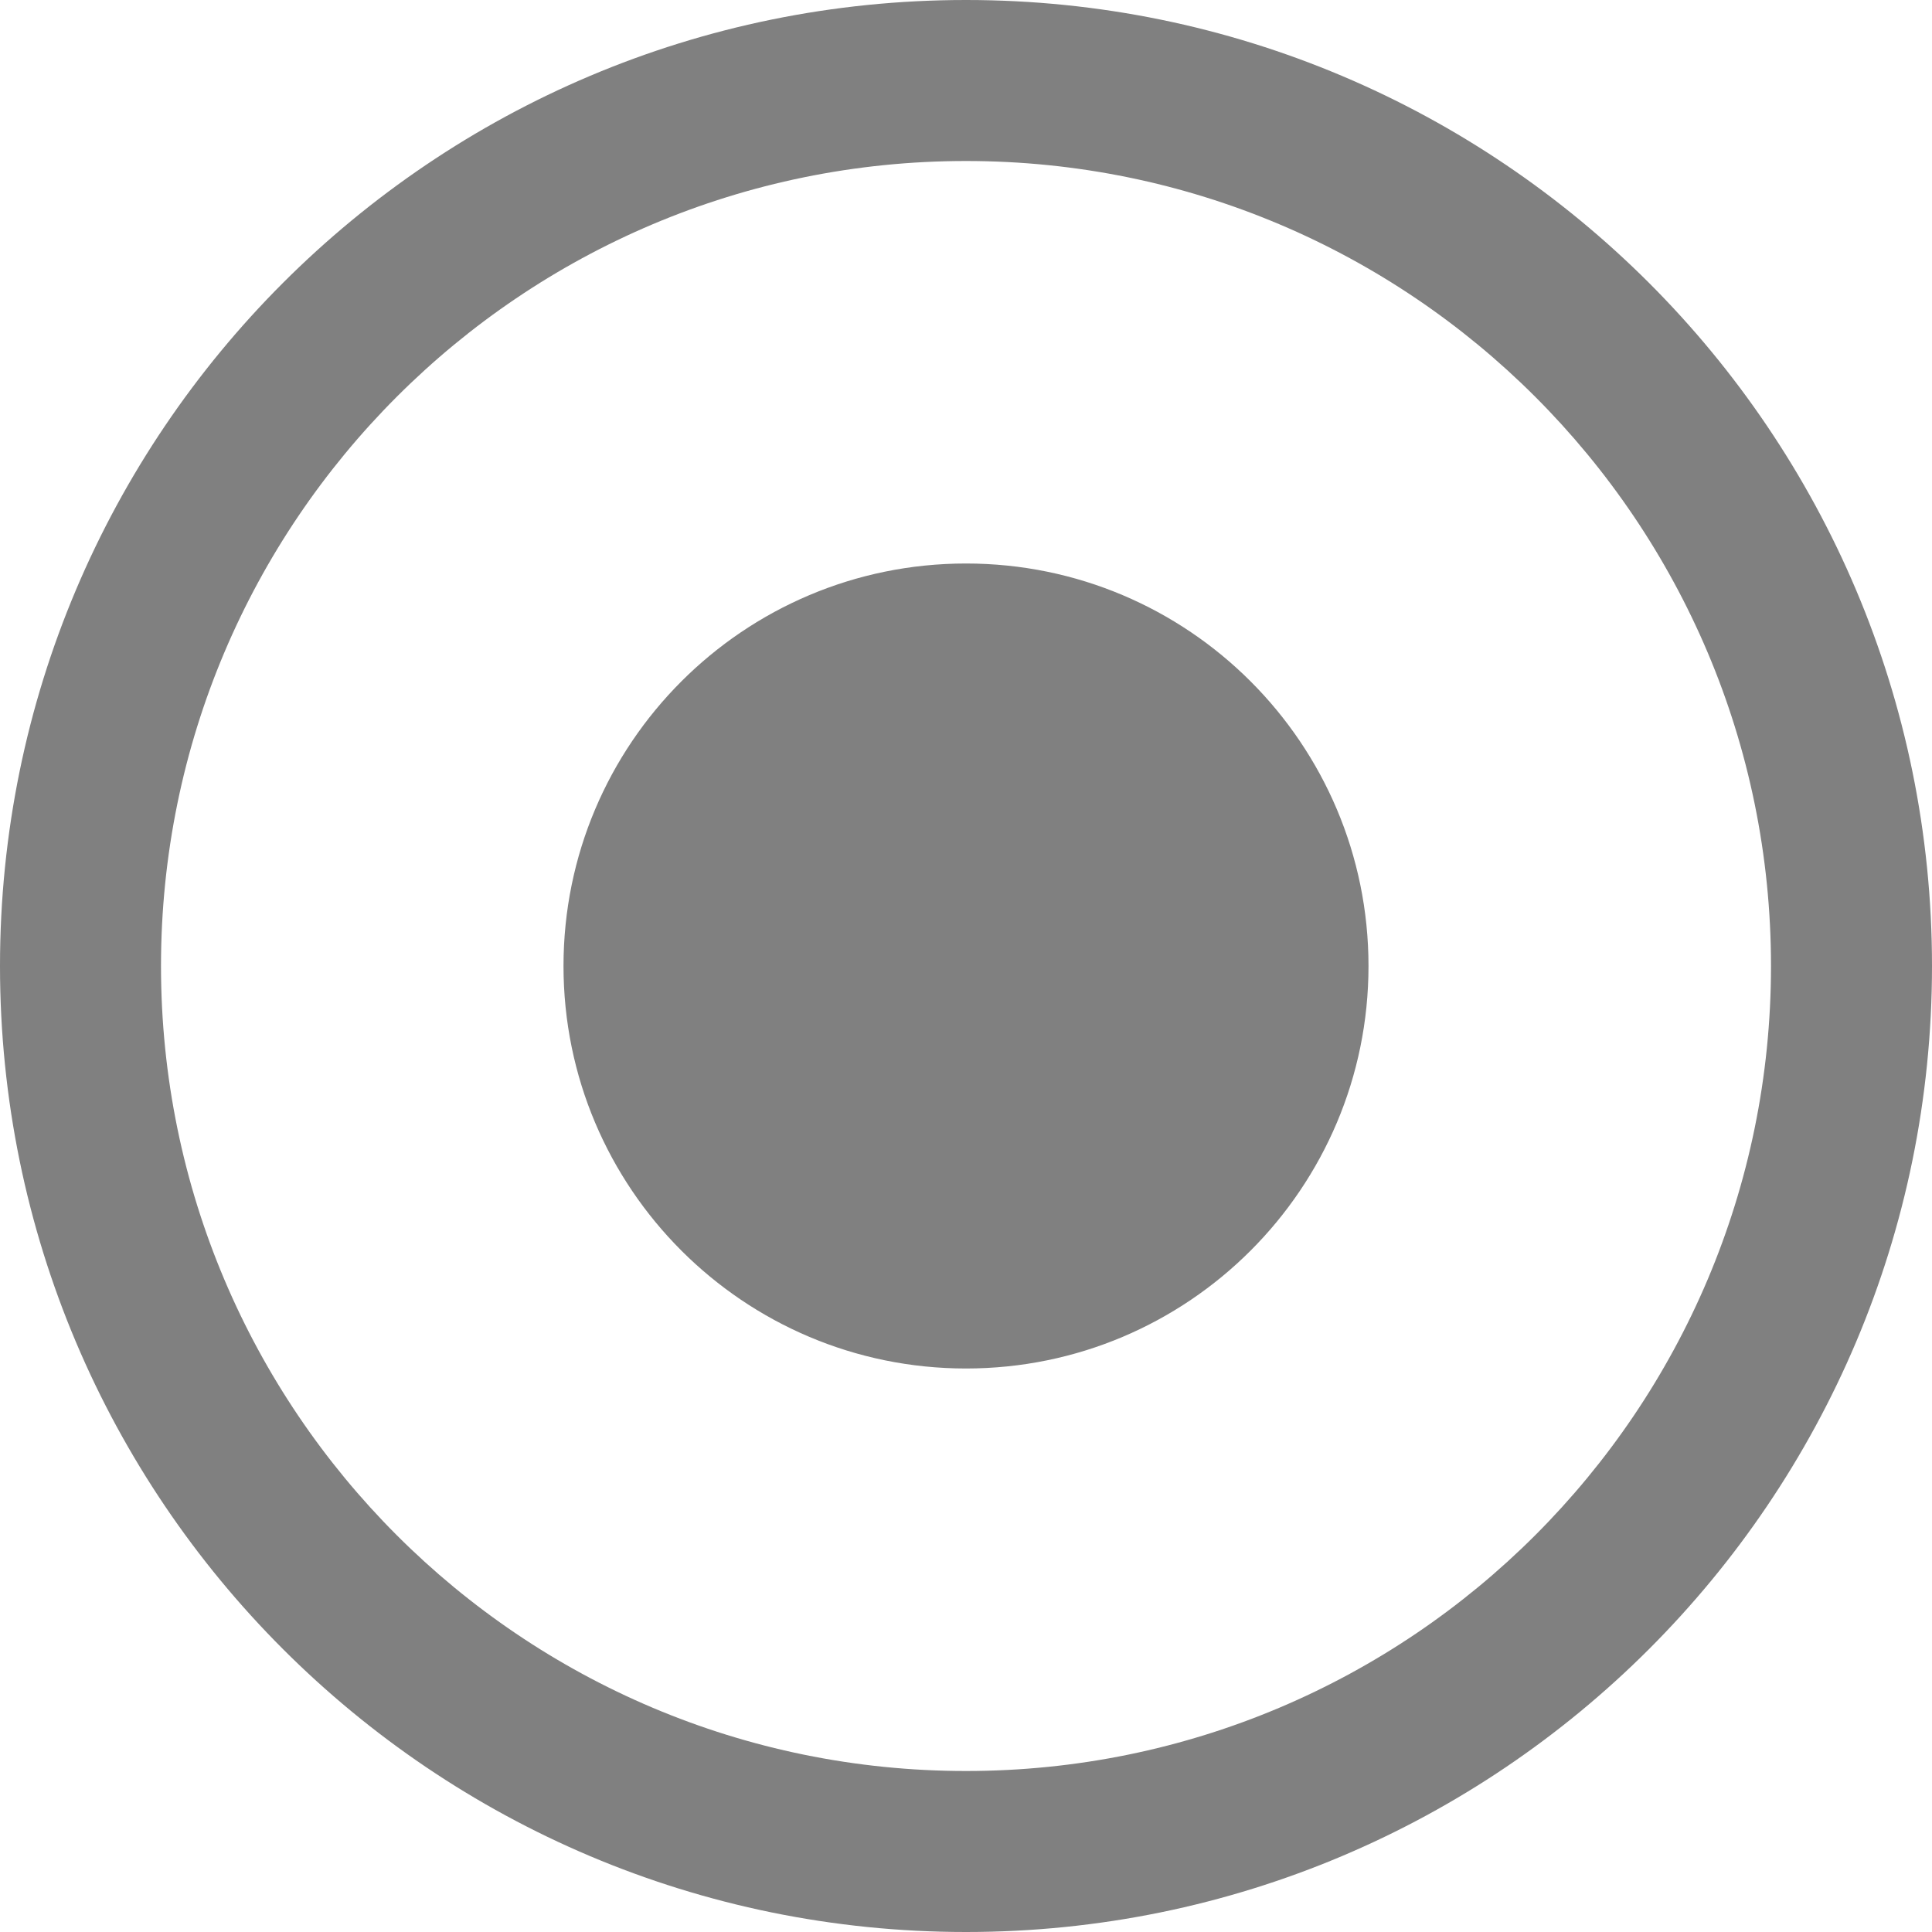
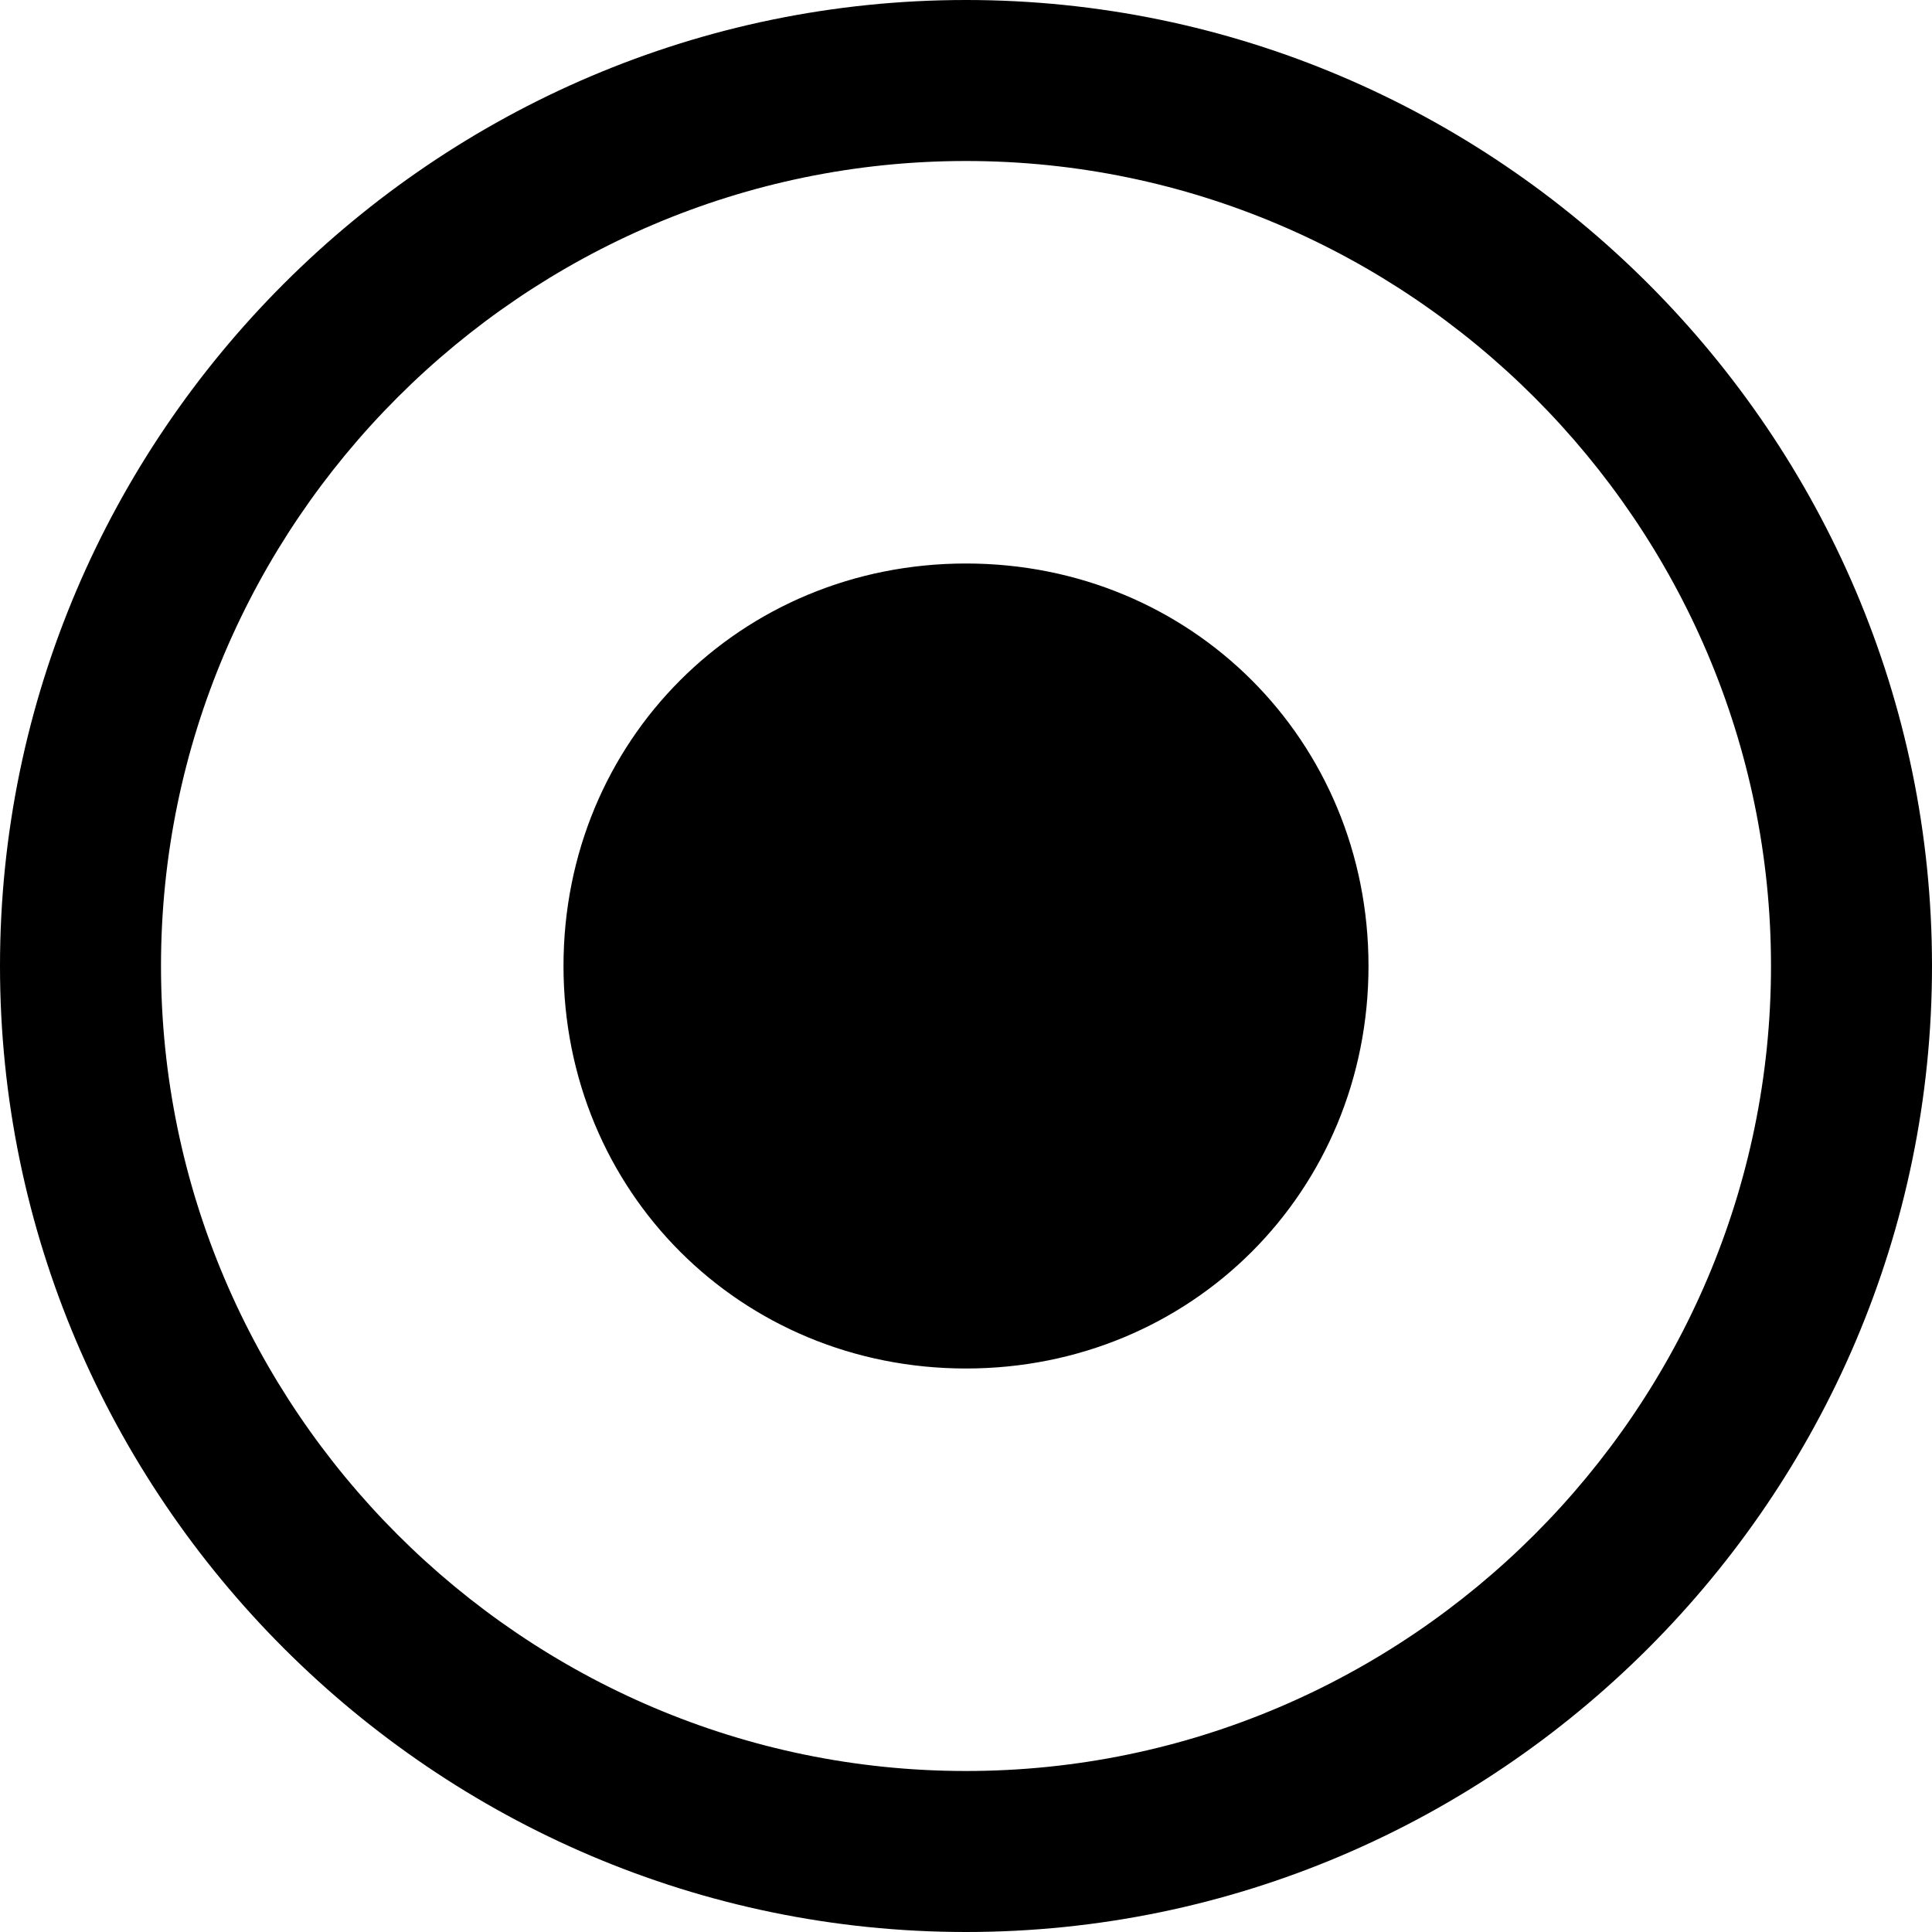
- <svg xmlns="http://www.w3.org/2000/svg" id="Layer_1" data-name="Layer 1" viewBox="0 0 24 24">
-   <defs>
-     <style>
-       .cls-1 {
-         fill: gray;
-       }
-     </style>
-   </defs>
-   <path class="cls-1" d="M12,7a5,5,0,1,0,5,5A5,5,0,0,0,12,7Zm0-7A12,12,0,1,0,24,12,12,12,0,0,0,12,0Zm0,22A10,10,0,1,1,22,12,10,10,0,0,1,12,22Z" />
+ <svg xmlns="http://www.w3.org/2000/svg" version="1.1" id="Layer_1" x="0px" y="0px" width="24px" height="24px" viewBox="0 0 24 24" enable-background="new 0 0 24 24" xml:space="preserve">
+   <path d="M12,7c-2.8,0-5,2.2-5,5s2.2,5,5,5s5-2.2,5-5S14.8,7,12,7z M12,0C5.4,0,0,5.4,0,12s5.4,12,12,12s12-5.4,12-12S18.6,0,12,0z   M12,22C6.5,22,2,17.5,2,12S6.5,2,12,2s10,4.5,10,10S17.5,22,12,22z" />
</svg>
